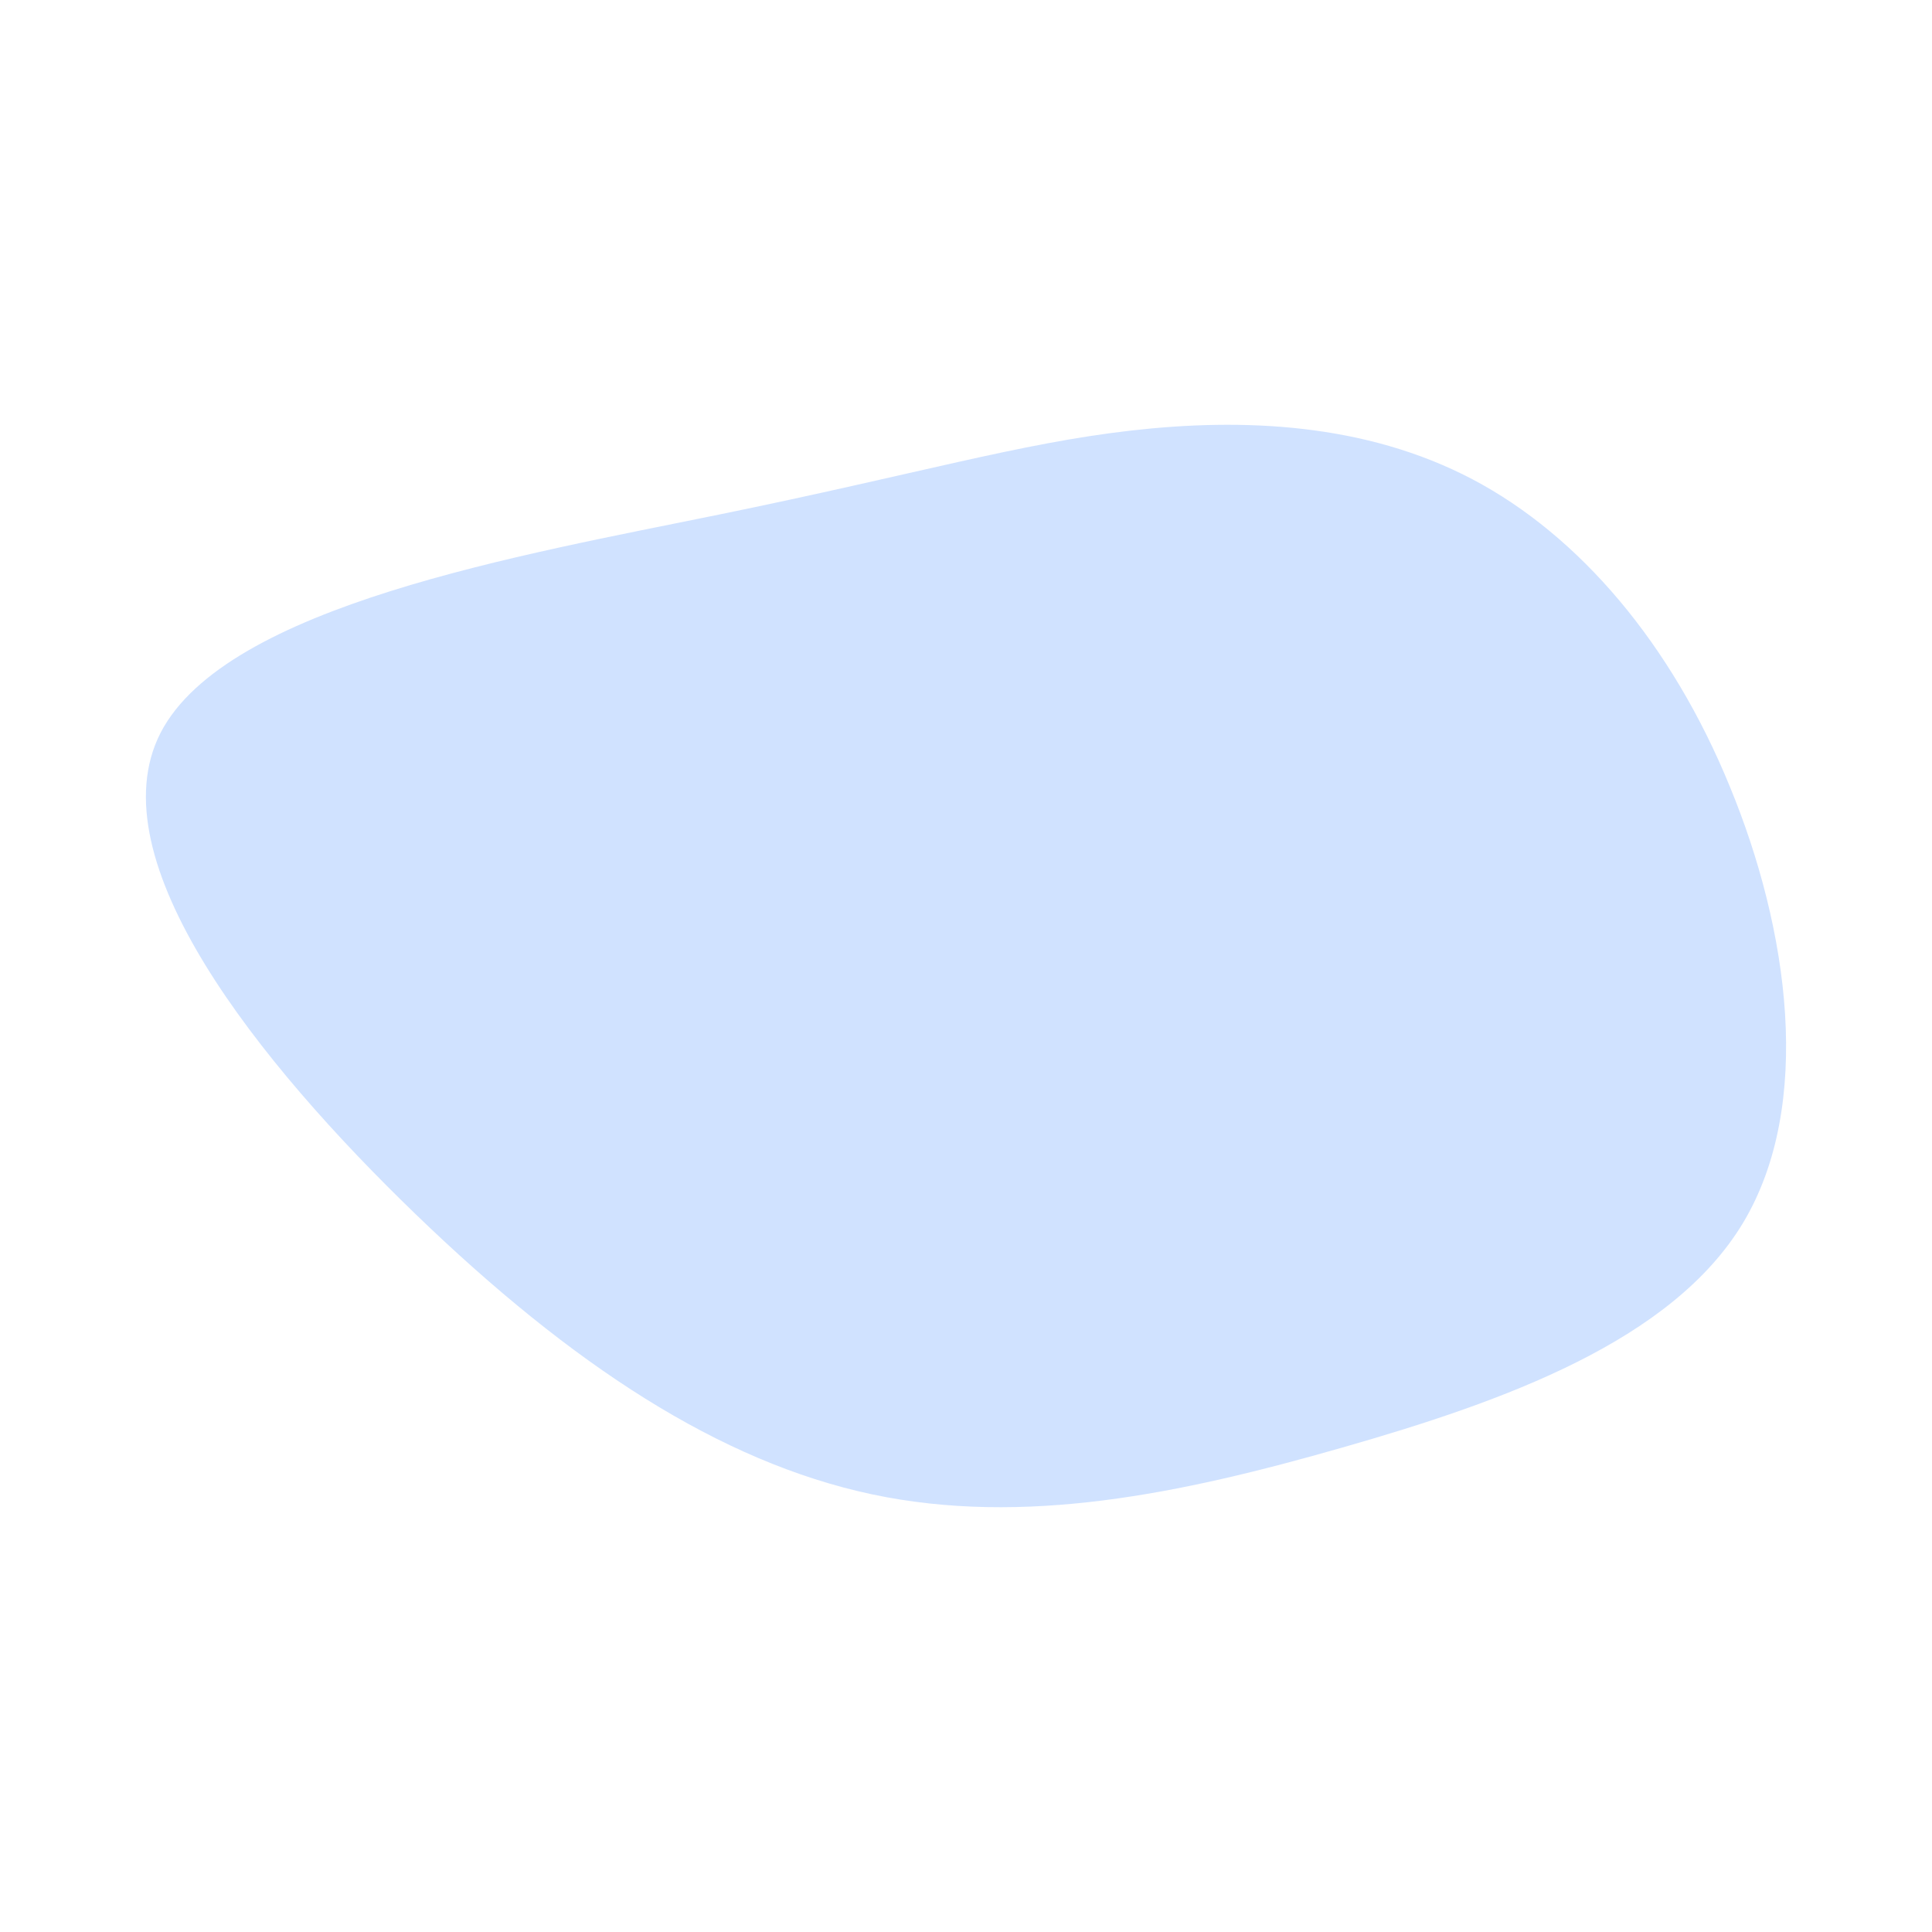
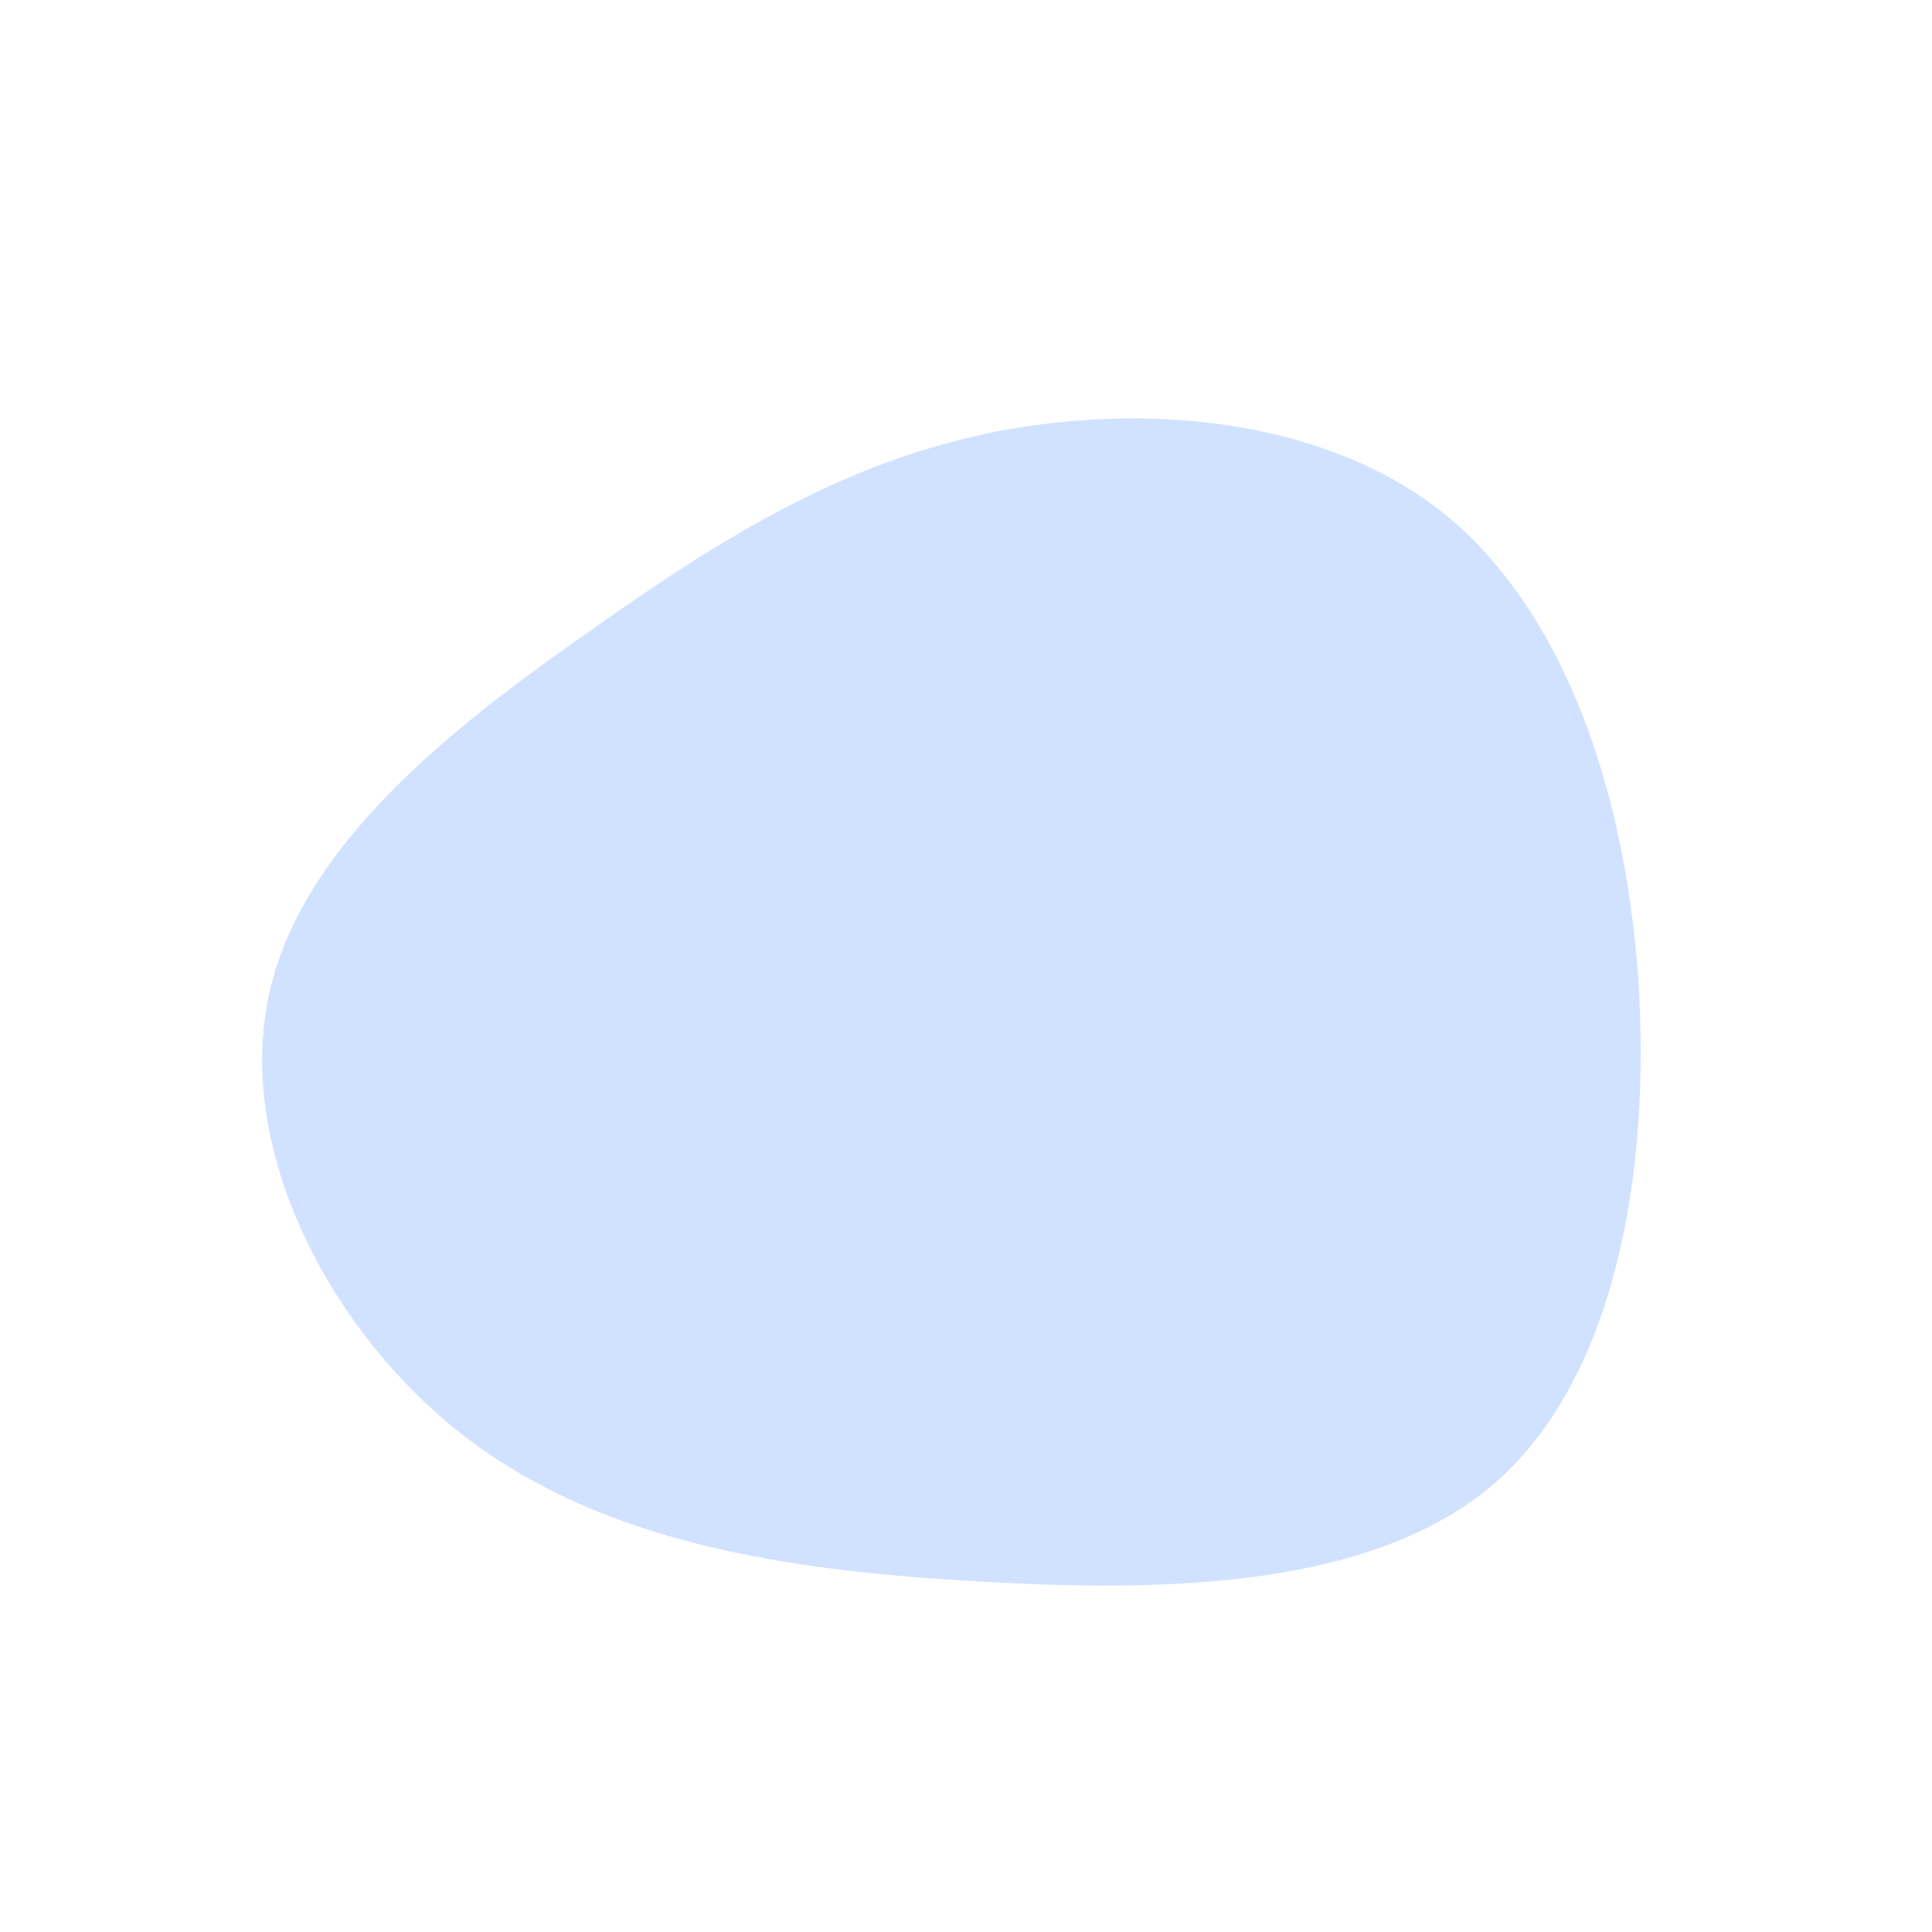
- <svg xmlns="http://www.w3.org/2000/svg" id="visual" viewBox="0 0 500 500" width="500" height="500" version="1.1">
-   <g transform="translate(289.8668 224.0338)">
-     <path d="M91.2 -100C118.9 -85.4 142.7 -57.4 157.8 -20.5C173 16.3 179.6 61.9 161.2 92.5C142.8 123 99.5 138.6 57.5 150.6C15.6 162.6 -24.9 171 -64.2 162.7C-103.6 154.3 -141.9 129.2 -182.3 90.2C-222.7 51.2 -265.2 -1.5 -248.3 -34.4C-231.3 -67.3 -154.9 -80.4 -103.6 -90.9C-52.3 -101.4 -26.1 -109.3 2.8 -112.6C31.7 -115.9 63.4 -114.6 91.2 -100" fill="#d0e2ff" />
-   </g>
+ <svg xmlns="http://www.w3.org/2000/svg" viewBox="0 0 200 200">
+   <path fill="#D0E2FF" d="M49.4,-46.9C61.8,-36.9,68.2,-18.5,69.6,1.4C70.9,21.2,67.3,42.4,54.9,53.4C42.4,64.3,21.2,64.9,1.2,63.7C-18.9,62.6,-37.7,59.6,-51.9,48.7C-66.1,37.7,-75.5,18.9,-72.2,3.2C-69,-12.4,-53.1,-24.8,-38.9,-34.7C-24.8,-44.7,-12.4,-52.2,3,-55.3C18.5,-58.3,36.9,-56.8,49.4,-46.9Z" transform="translate(100 100)" />
</svg>
